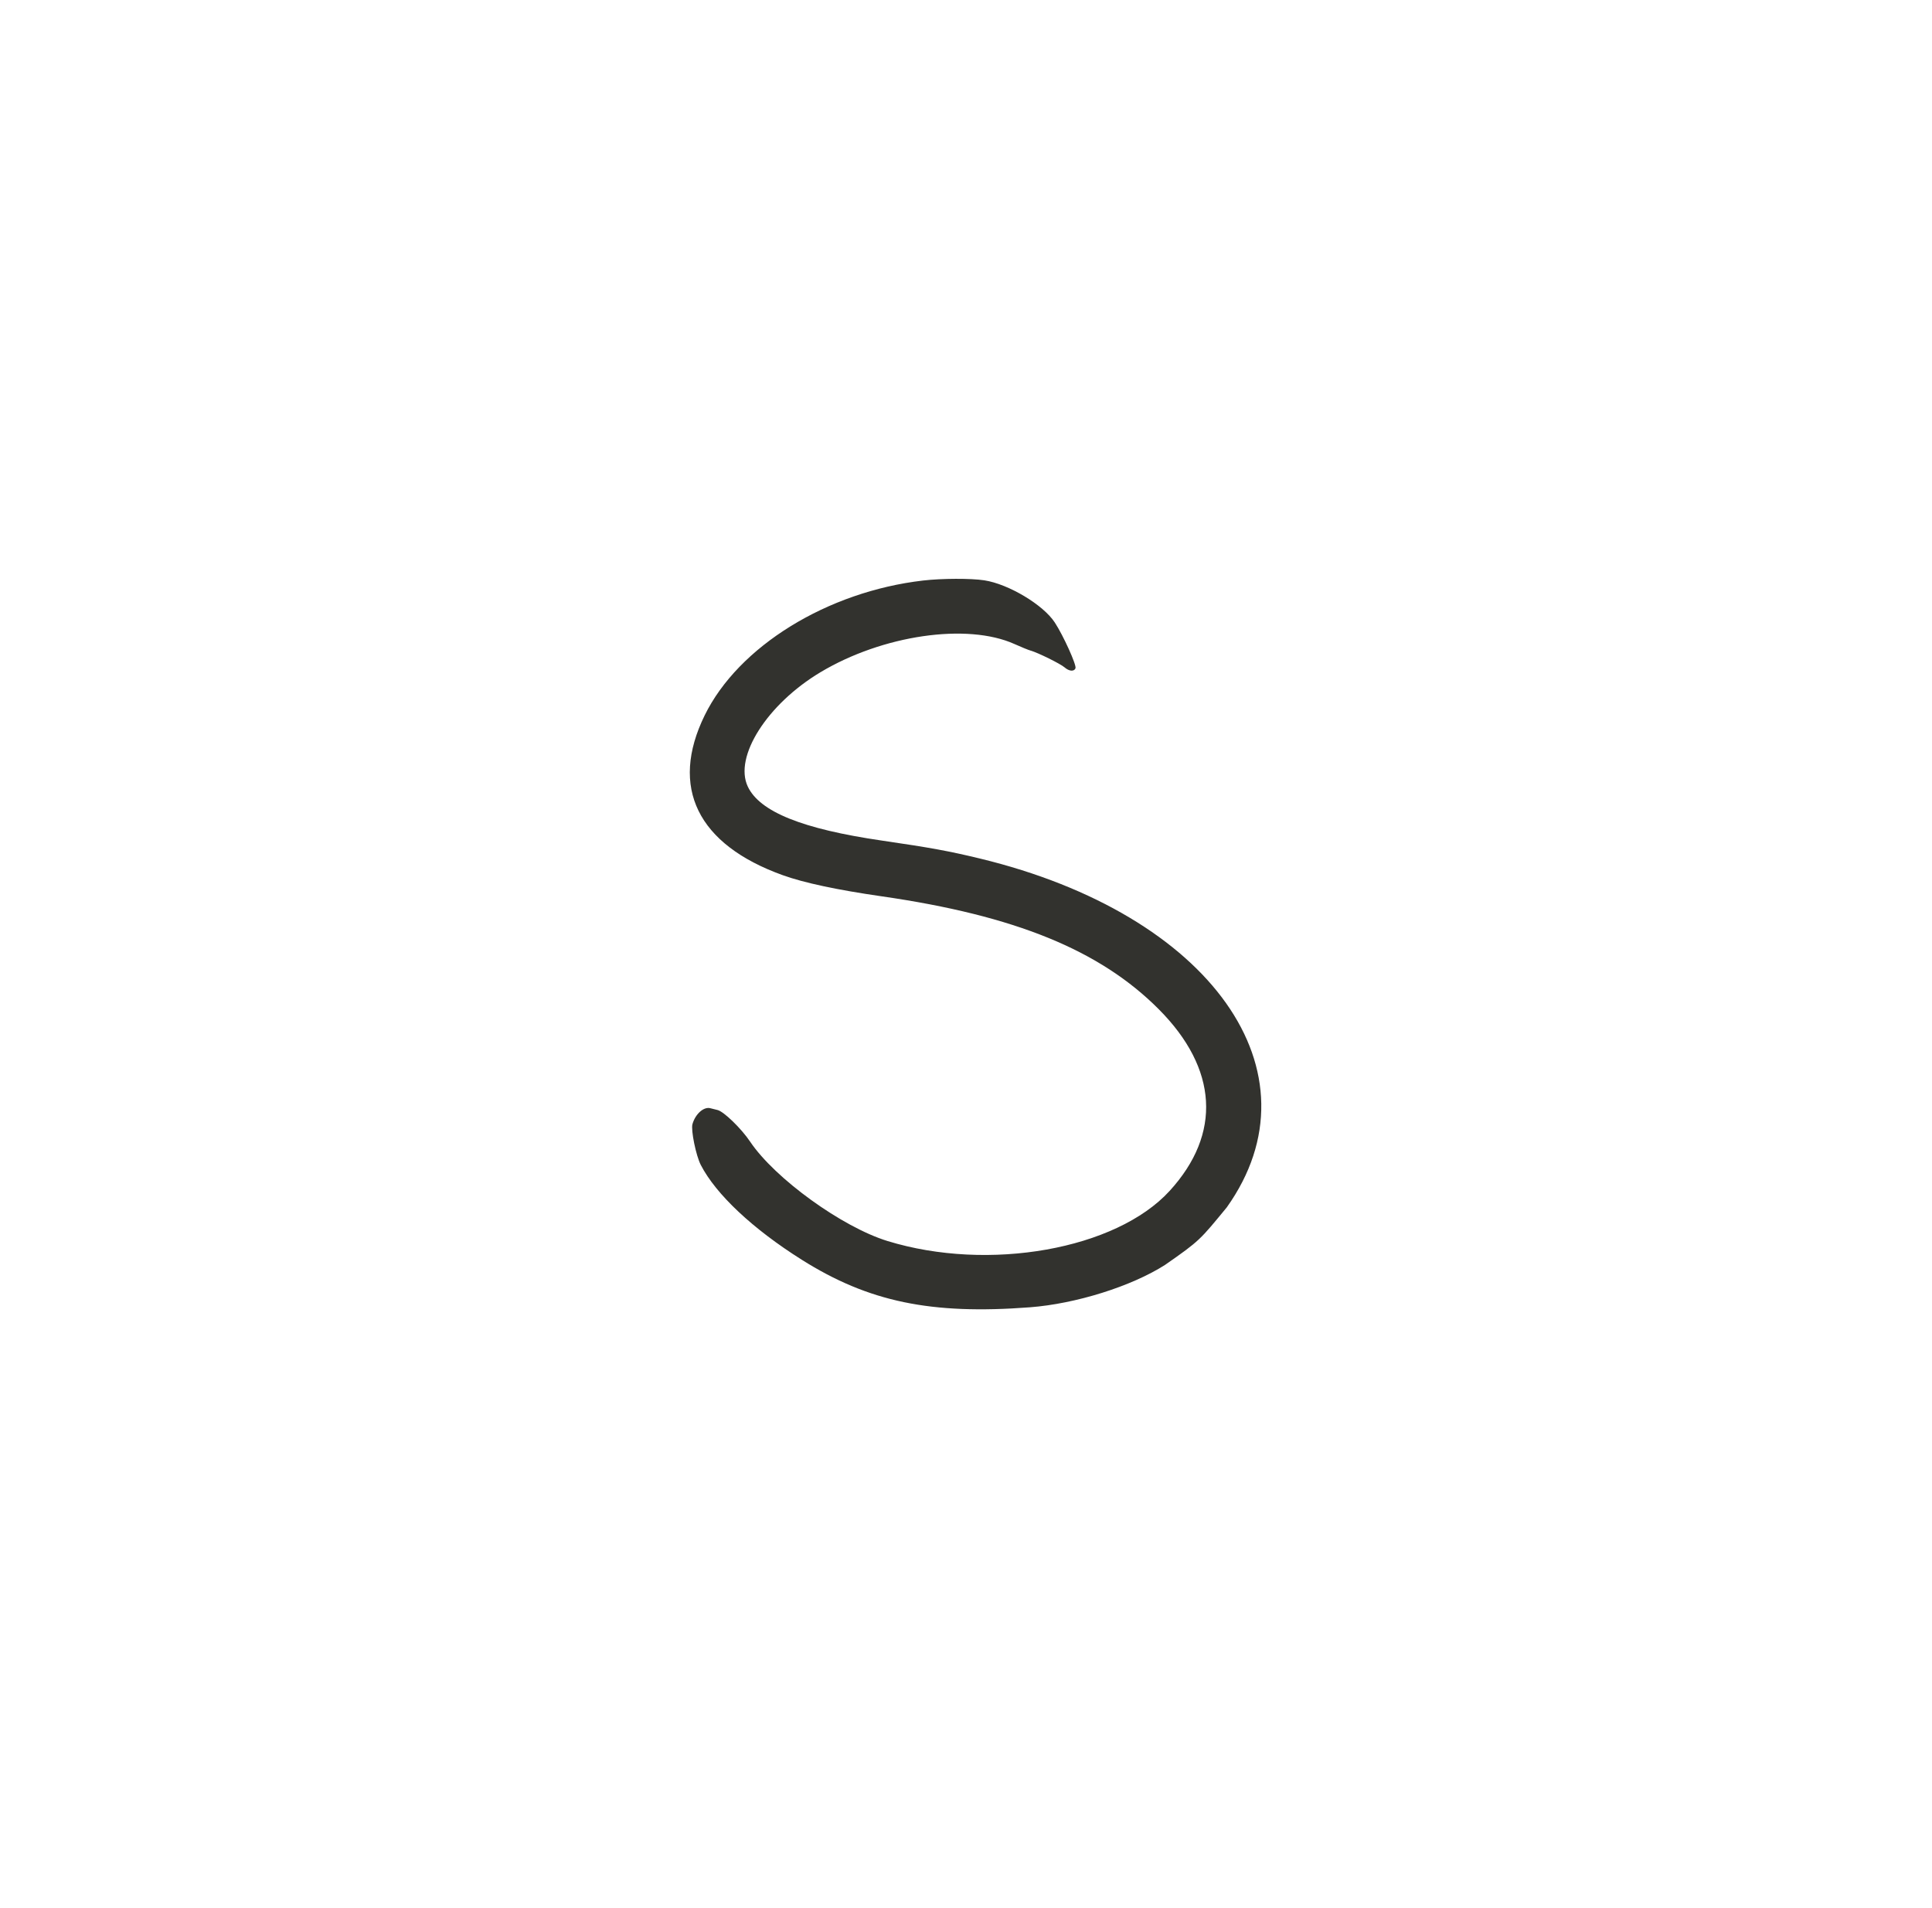
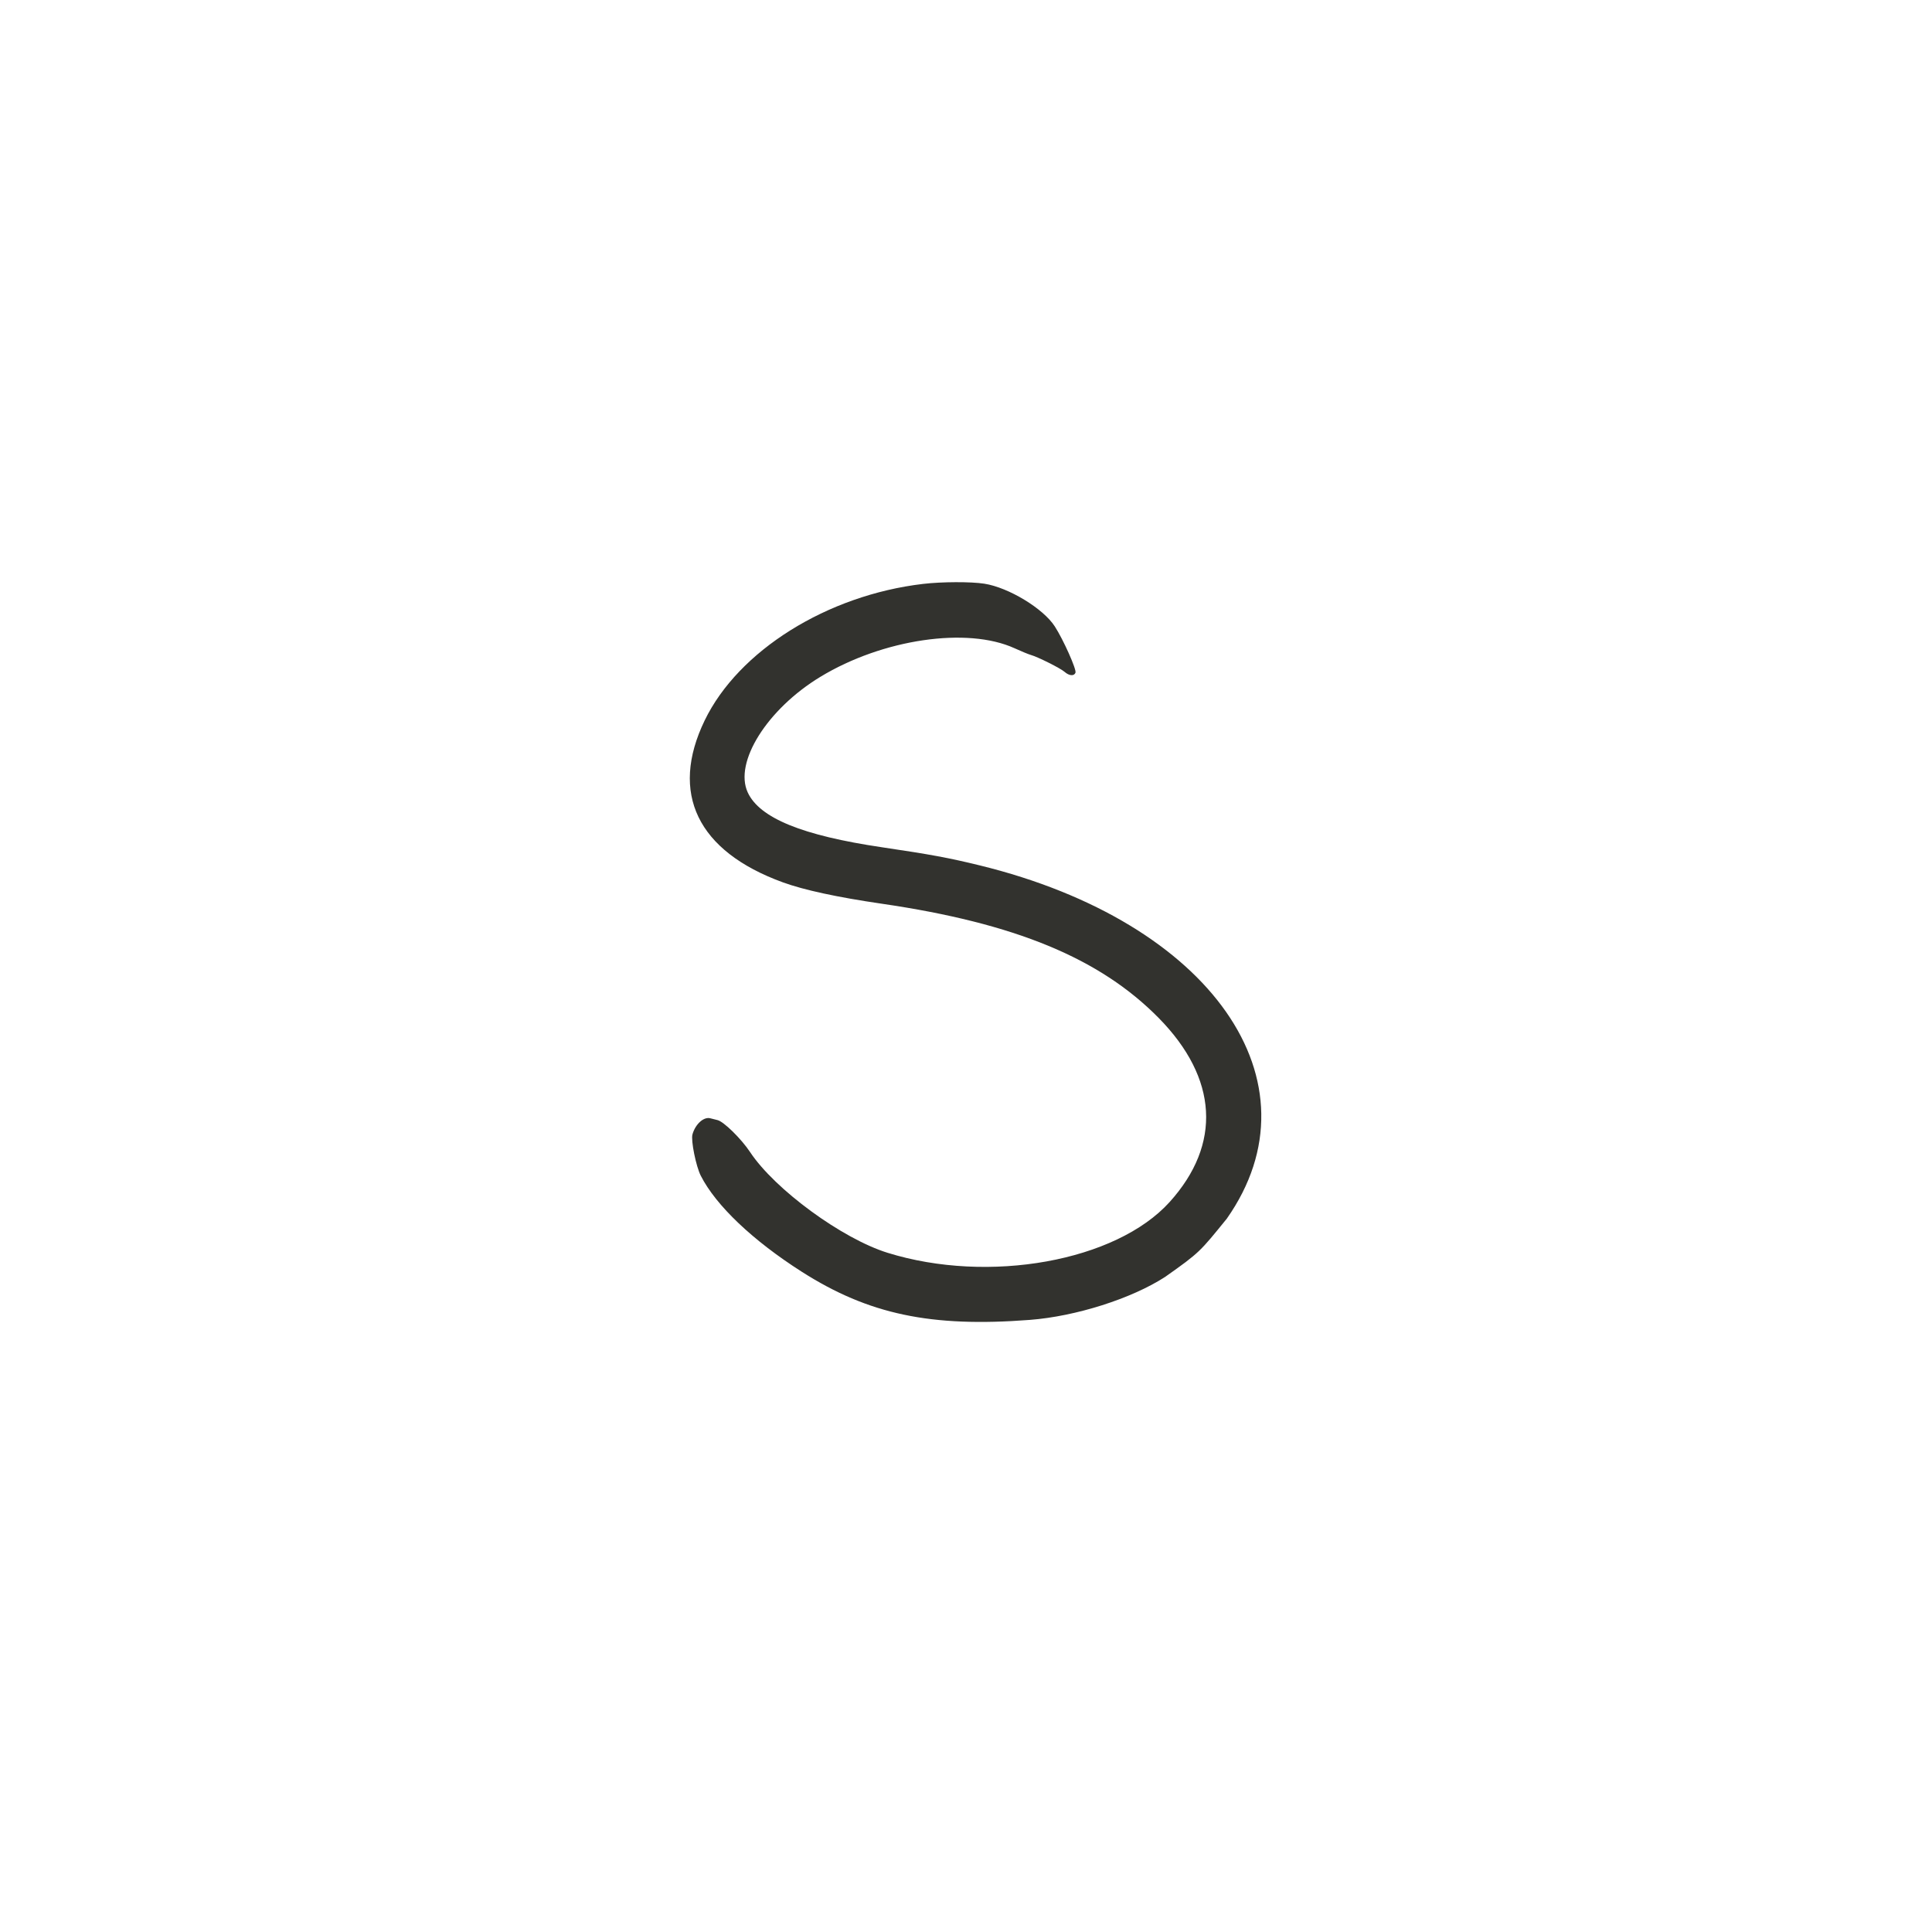
- <svg xmlns="http://www.w3.org/2000/svg" viewBox="0 0 800 790" width="800" height="790">
+ <svg xmlns="http://www.w3.org/2000/svg" viewBox="0 0 800 800" width="800" height="800">
  <g transform="translate(400 395) scale(0.67 0.67) translate(-400 -395)">
-     <path fill="#32322e" d="M373.5 164.236c-59.297 6.869-114.142 40.723-135.011 83.339-21.768 44.452-4.48 79.811 48.299 98.789 13.085 4.705 33.622 9.089 61.212 13.067 82.34 11.873 134.805 33.267 171.16 69.794 36.546 36.72 38.946 76.956 6.693 112.246-33.083 36.197-111.809 50.189-174.346 30.986-28.113-8.632-69.635-38.663-84.91-61.411-5.504-8.197-16.375-18.729-20.203-19.574-1.592-.352-3.482-.822-4.2-1.046-4.086-1.272-9.41 3.354-11.252 9.776-1.051 3.665 2.178 19.479 5.156 25.252 9.369 18.158 32.093 39.488 62.402 58.575 41.301 26.009 79.822 34.035 141 29.38 28.373-2.159 62.745-12.94 83.5-26.191 21.631-15.047 21.631-15.484 38.172-35.568 59.403-83.548-9.65-181.071-152.672-215.619-19.055-4.603-30.392-6.678-60.5-11.072-49.169-7.176-75.54-17.812-82.88-33.428-8.655-18.411 12.002-50.887 44.905-70.598 38.413-23.011 90.727-30.611 119.975-17.429 4.125 1.859 8.625 3.689 10 4.067 4.33 1.189 18.395 8.14 20.903 10.33 2.843 2.483 5.92 2.725 6.761.532.747-1.946-7.496-20.163-12.79-28.264-7.152-10.945-28.555-23.749-43.567-26.061-8.293-1.278-26.197-1.217-37.807.128" fill-rule="evenodd" />
+     <path fill="#32322e" d="M373.5 166.315C314.203 173.271 259.358 207.553 238.489 250.709 216.721 295.724 234.009 331.53 286.788 350.748 299.873 355.513 320.41 359.952 348 363.981 430.34 376.004 482.805 397.669 519.16 434.658 555.706 471.843 558.106 512.588 525.853 548.325 492.77 584.98 414.044 599.149 351.507 579.703 323.394 570.962 281.872 540.551 266.597 517.515 261.093 509.214 250.222 498.549 246.394 497.693 244.802 497.337 242.912 496.861 242.194 496.634 238.108 495.346 232.784 500.03 230.942 506.534 229.891 510.245 233.12 526.259 236.098 532.105 245.467 550.493 268.191 572.093 298.5 591.422 339.801 617.76 378.322 625.888 439.5 621.174 467.873 618.987 502.245 608.07 523 594.651 544.631 579.414 544.631 578.971 561.172 558.633 620.575 474.027 551.522 375.27 408.5 340.285 389.445 335.623 378.108 333.522 348 329.072 298.831 321.806 272.46 311.035 265.12 295.221 256.465 276.577 277.122 243.69 310.025 223.73 348.438 200.427 400.752 192.731 430 206.08 434.125 207.963 438.625 209.816 440 210.198 444.33 211.403 458.395 218.442 460.903 220.659 463.746 223.174 466.823 223.419 467.664 221.198 468.411 219.227 460.168 200.78 454.874 192.576 447.722 181.493 426.319 168.527 411.307 166.185 403.014 164.891 385.11 164.953 373.5 166.315" fill-rule="evenodd" />
  </g>
</svg>
